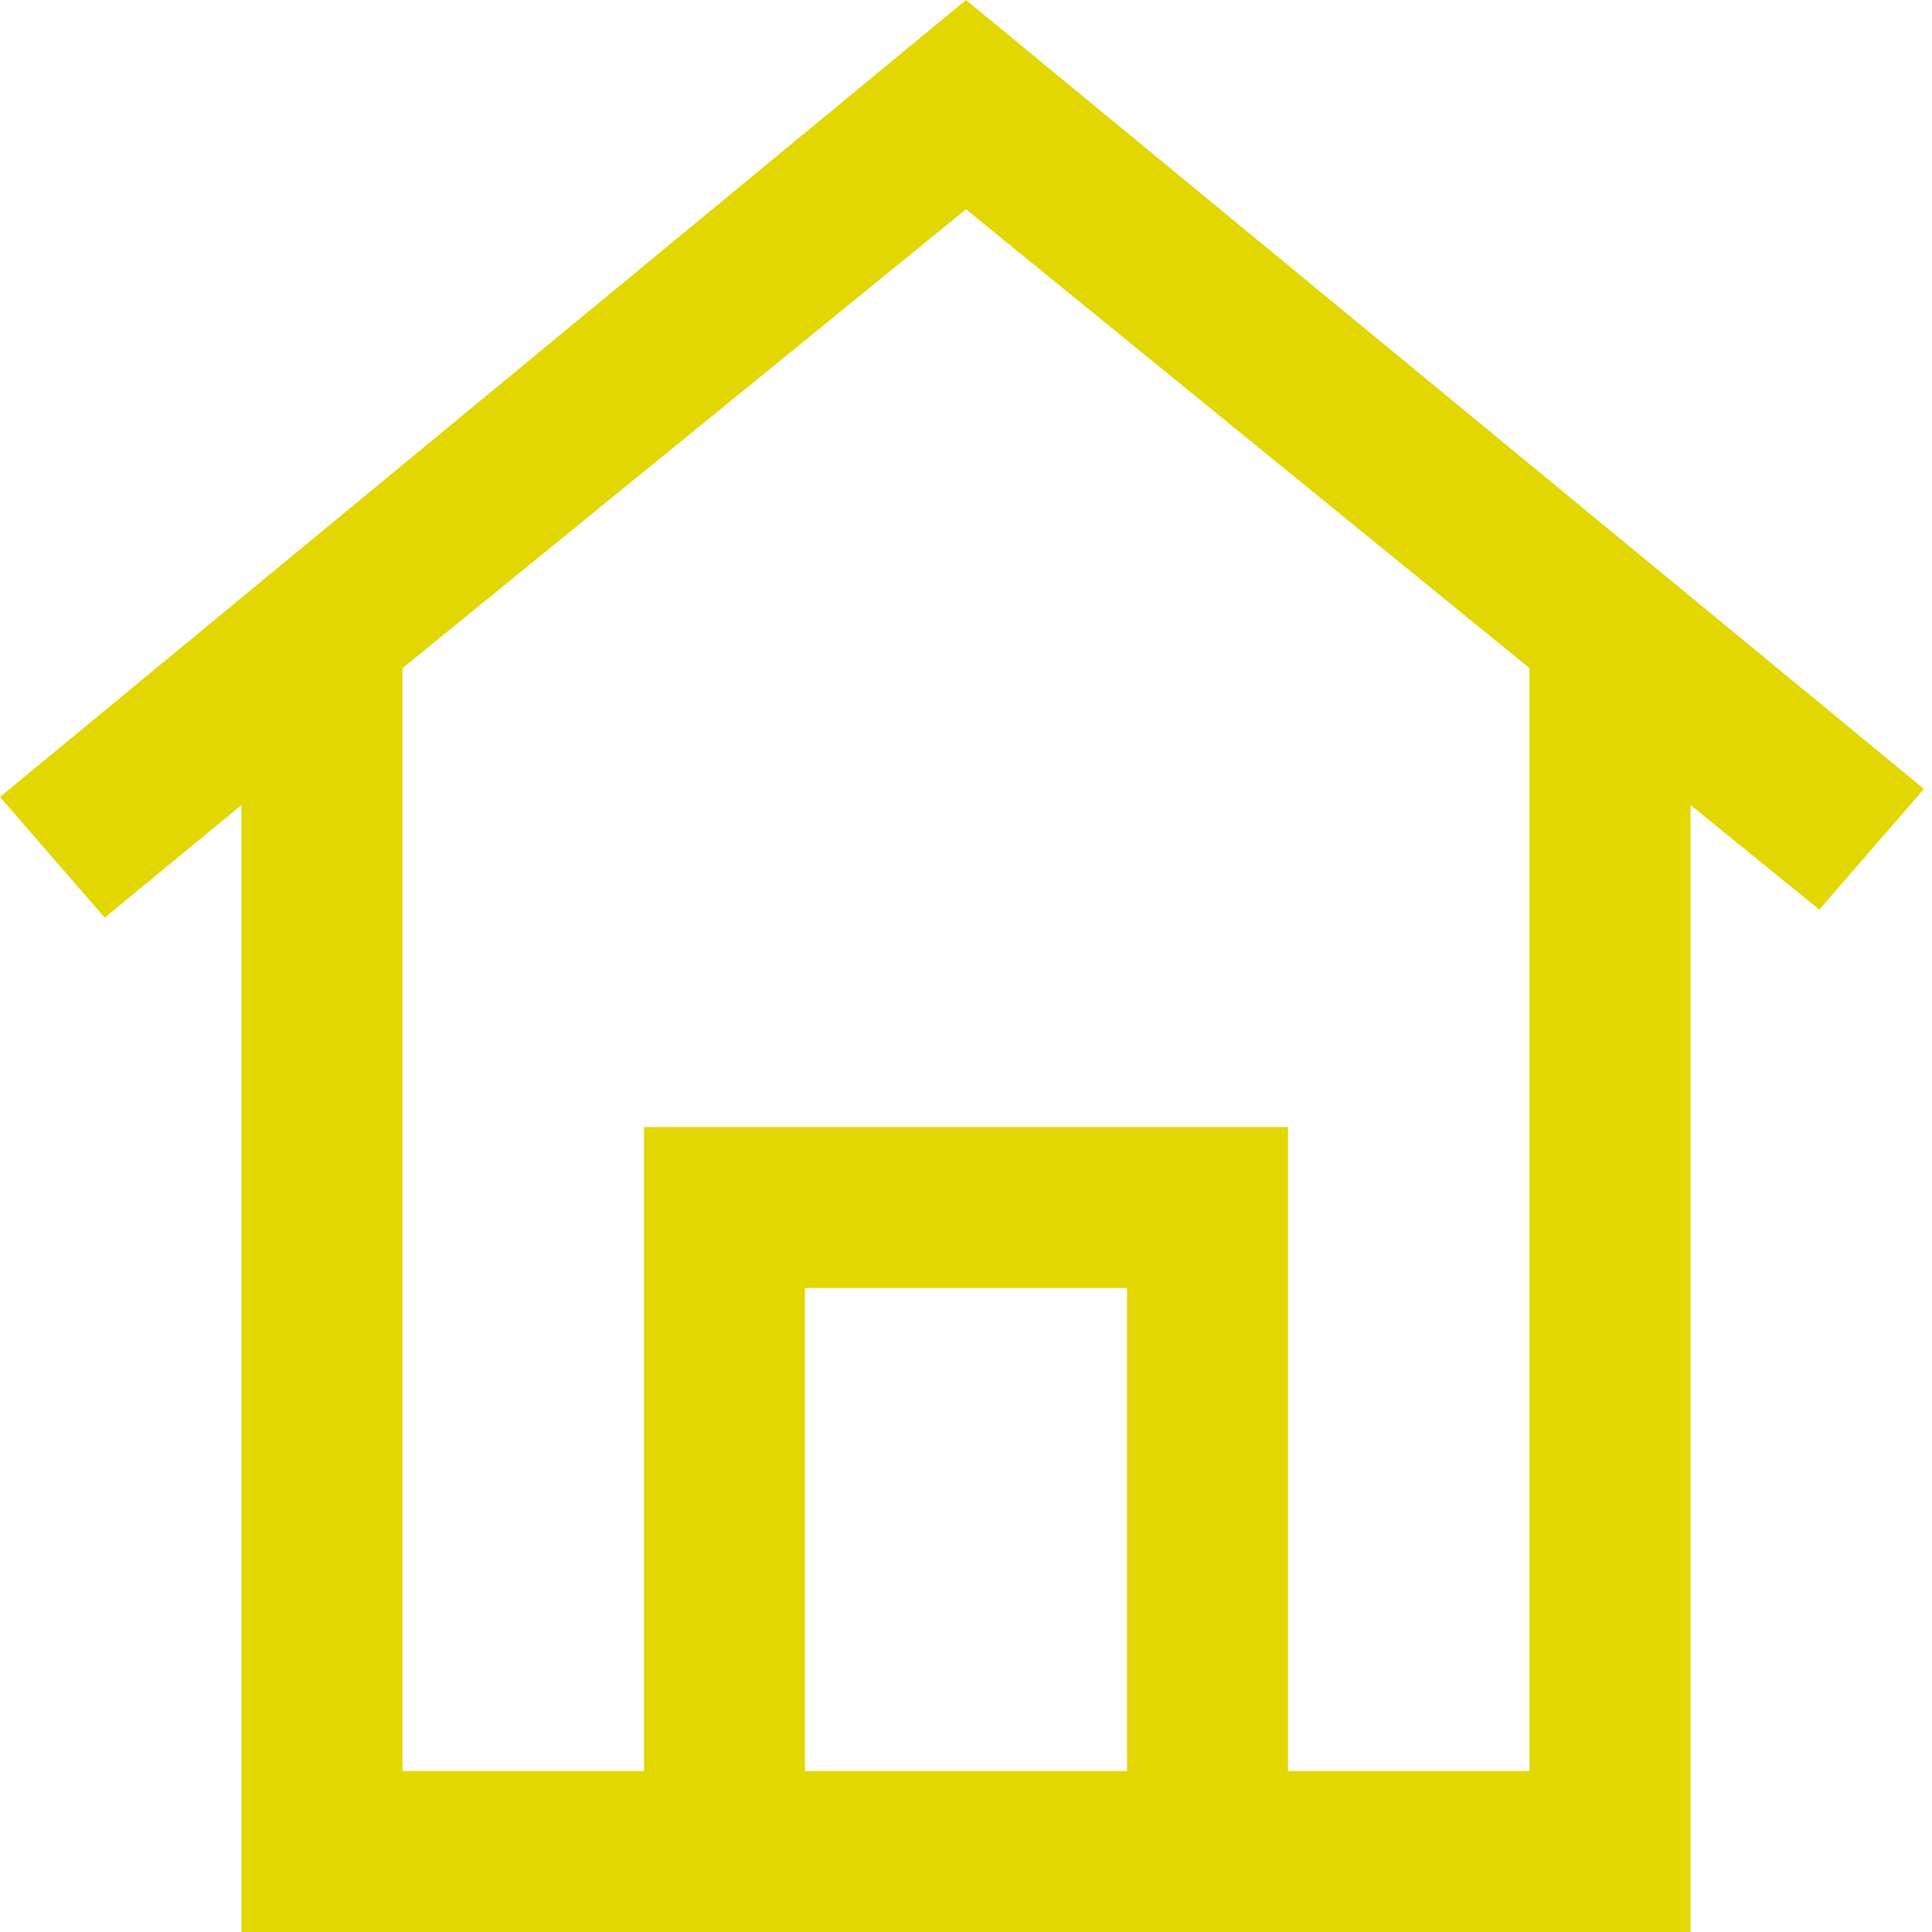
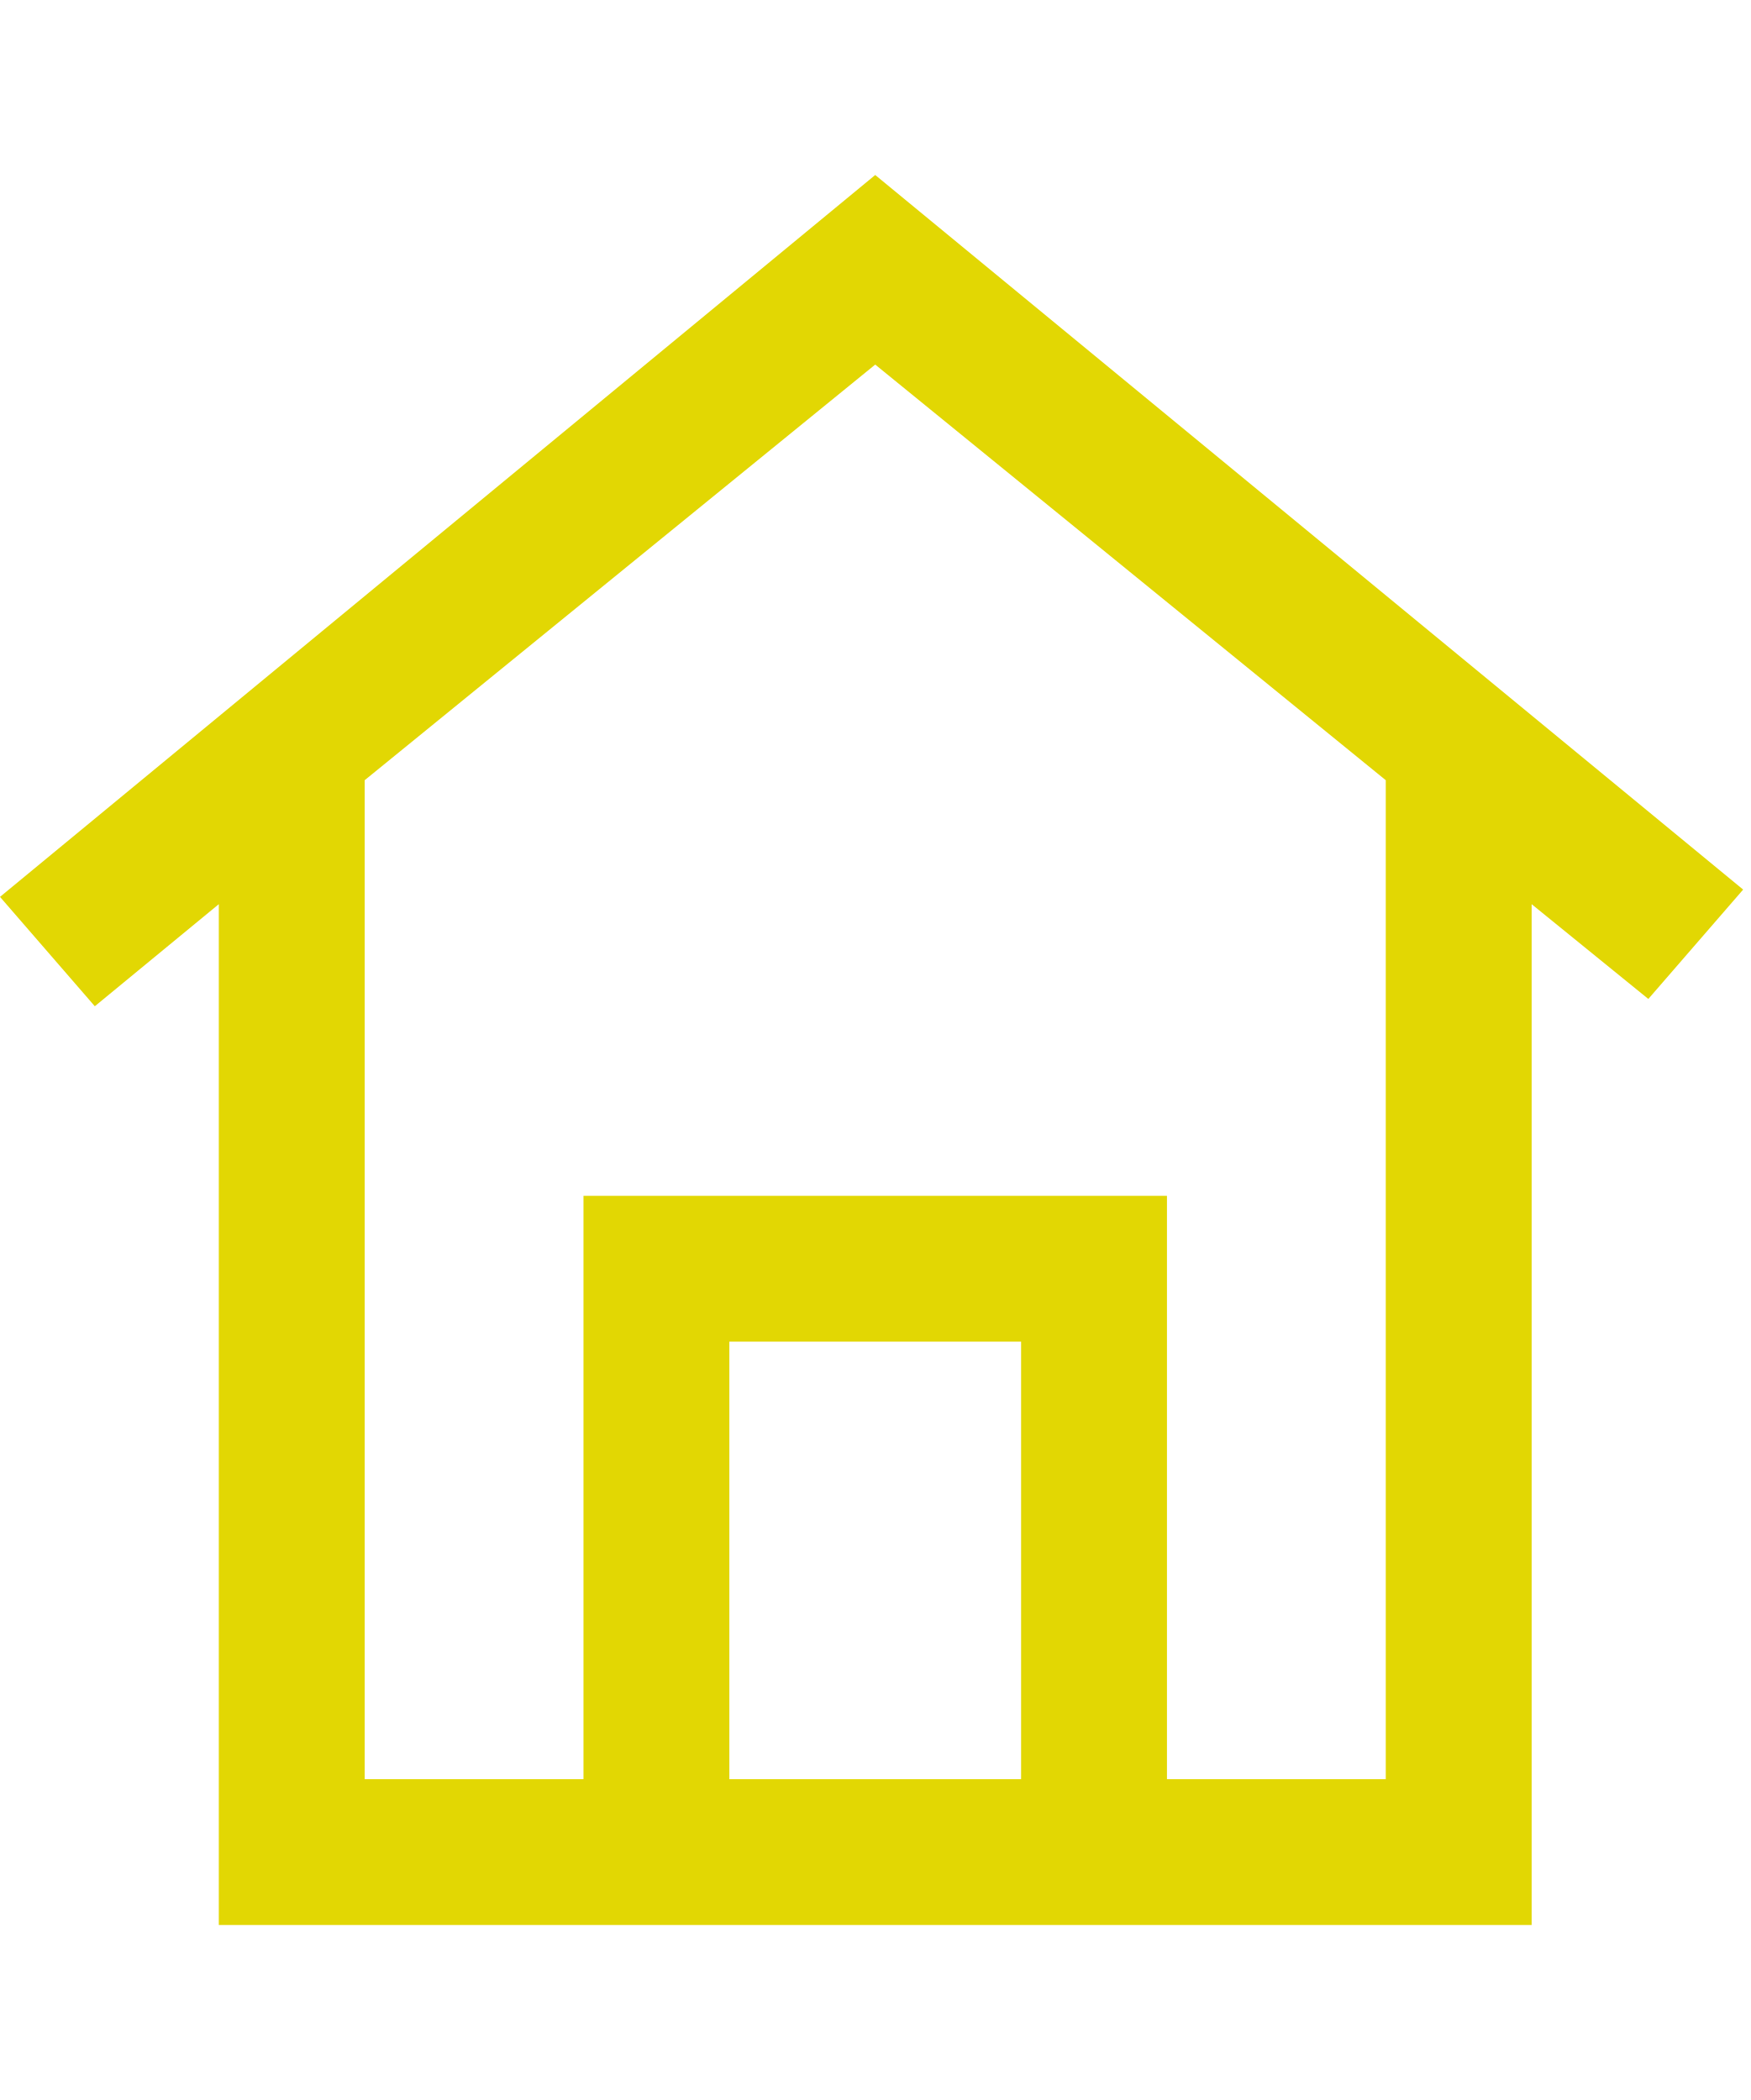
- <svg xmlns="http://www.w3.org/2000/svg" fill="hsl(57, 97%, 45%)" height="25px" width="25px" version="1.1" id="XMLID_265_" viewBox="0 0 24 24" xml:space="preserve">
+ <svg xmlns="http://www.w3.org/2000/svg" fill="hsl(57, 97%, 45%)" height="30px" width="25px" version="1.1" id="XMLID_265_" viewBox="0 0 24 24" xml:space="preserve">
  <g id="home">
    <g>
      <path d="M21,24H3V10l-1.7,1.4L0,9.9L12,0l11.9,9.8l-1.3,1.5L21,10V24z M16,22h3V8.3l-7-5.7L5,8.3V22h3v-8h8V22z M10,22h4v-6h-4V22    z" />
    </g>
  </g>
</svg>
